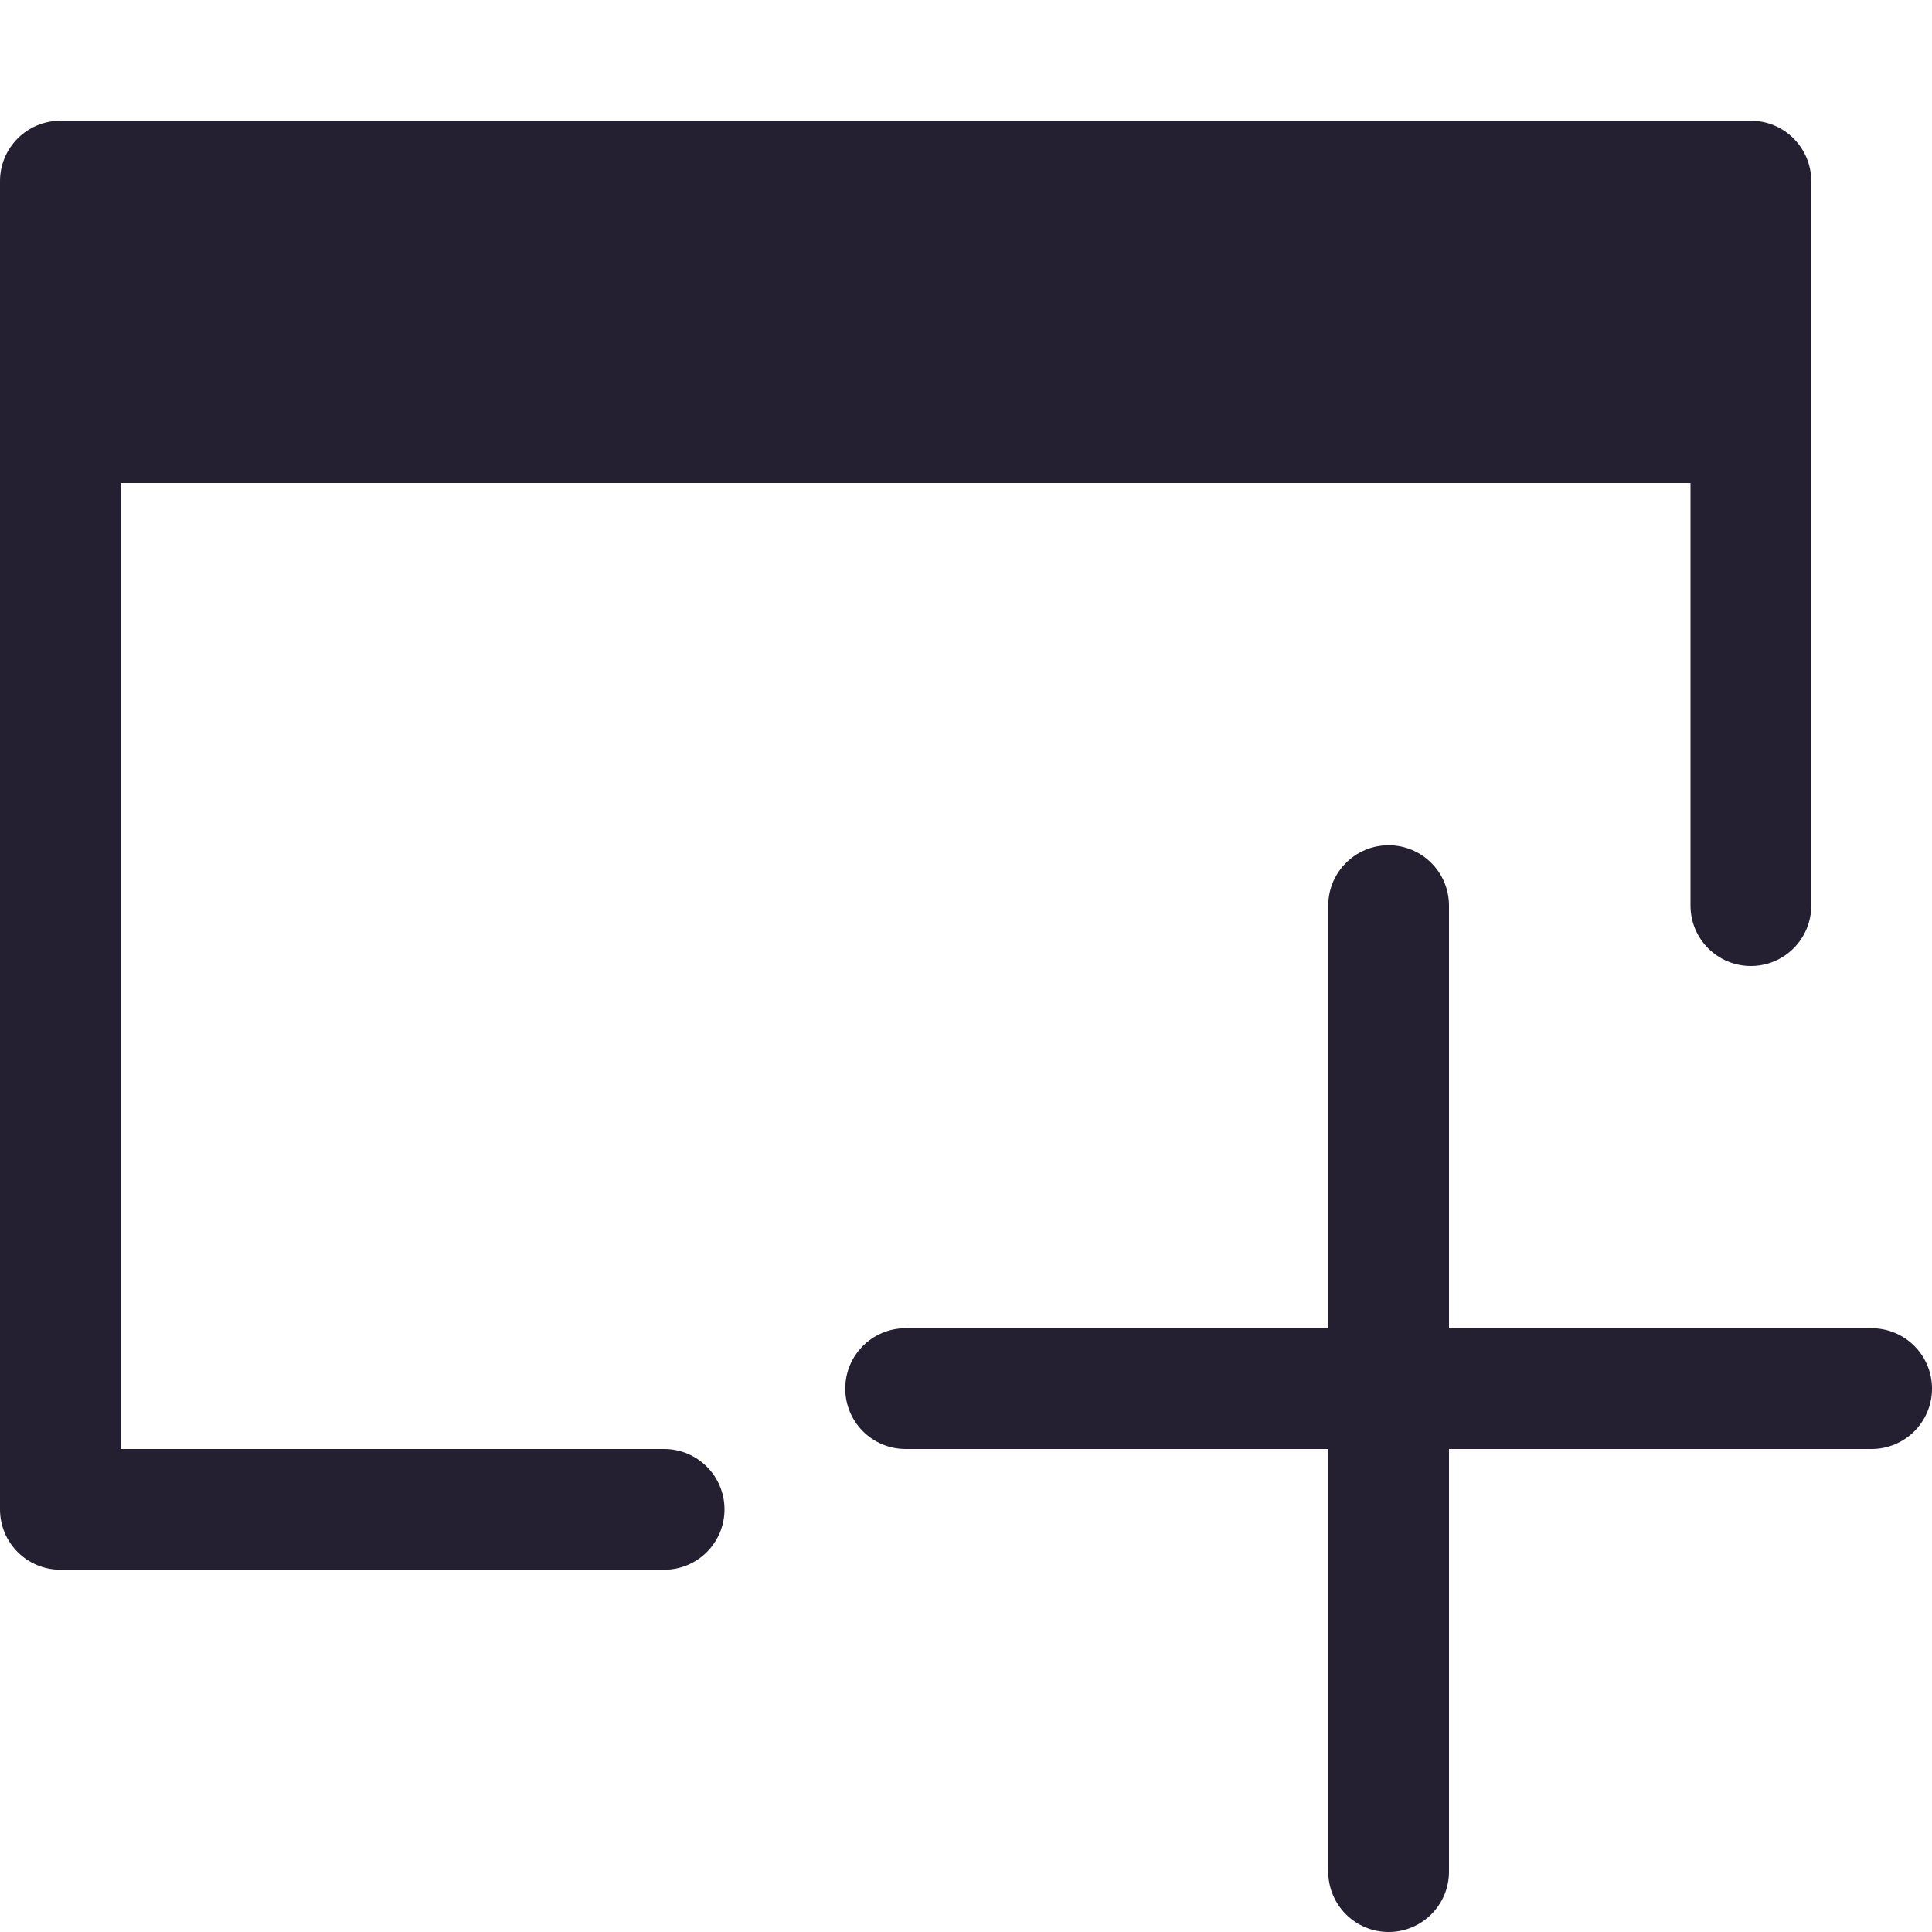
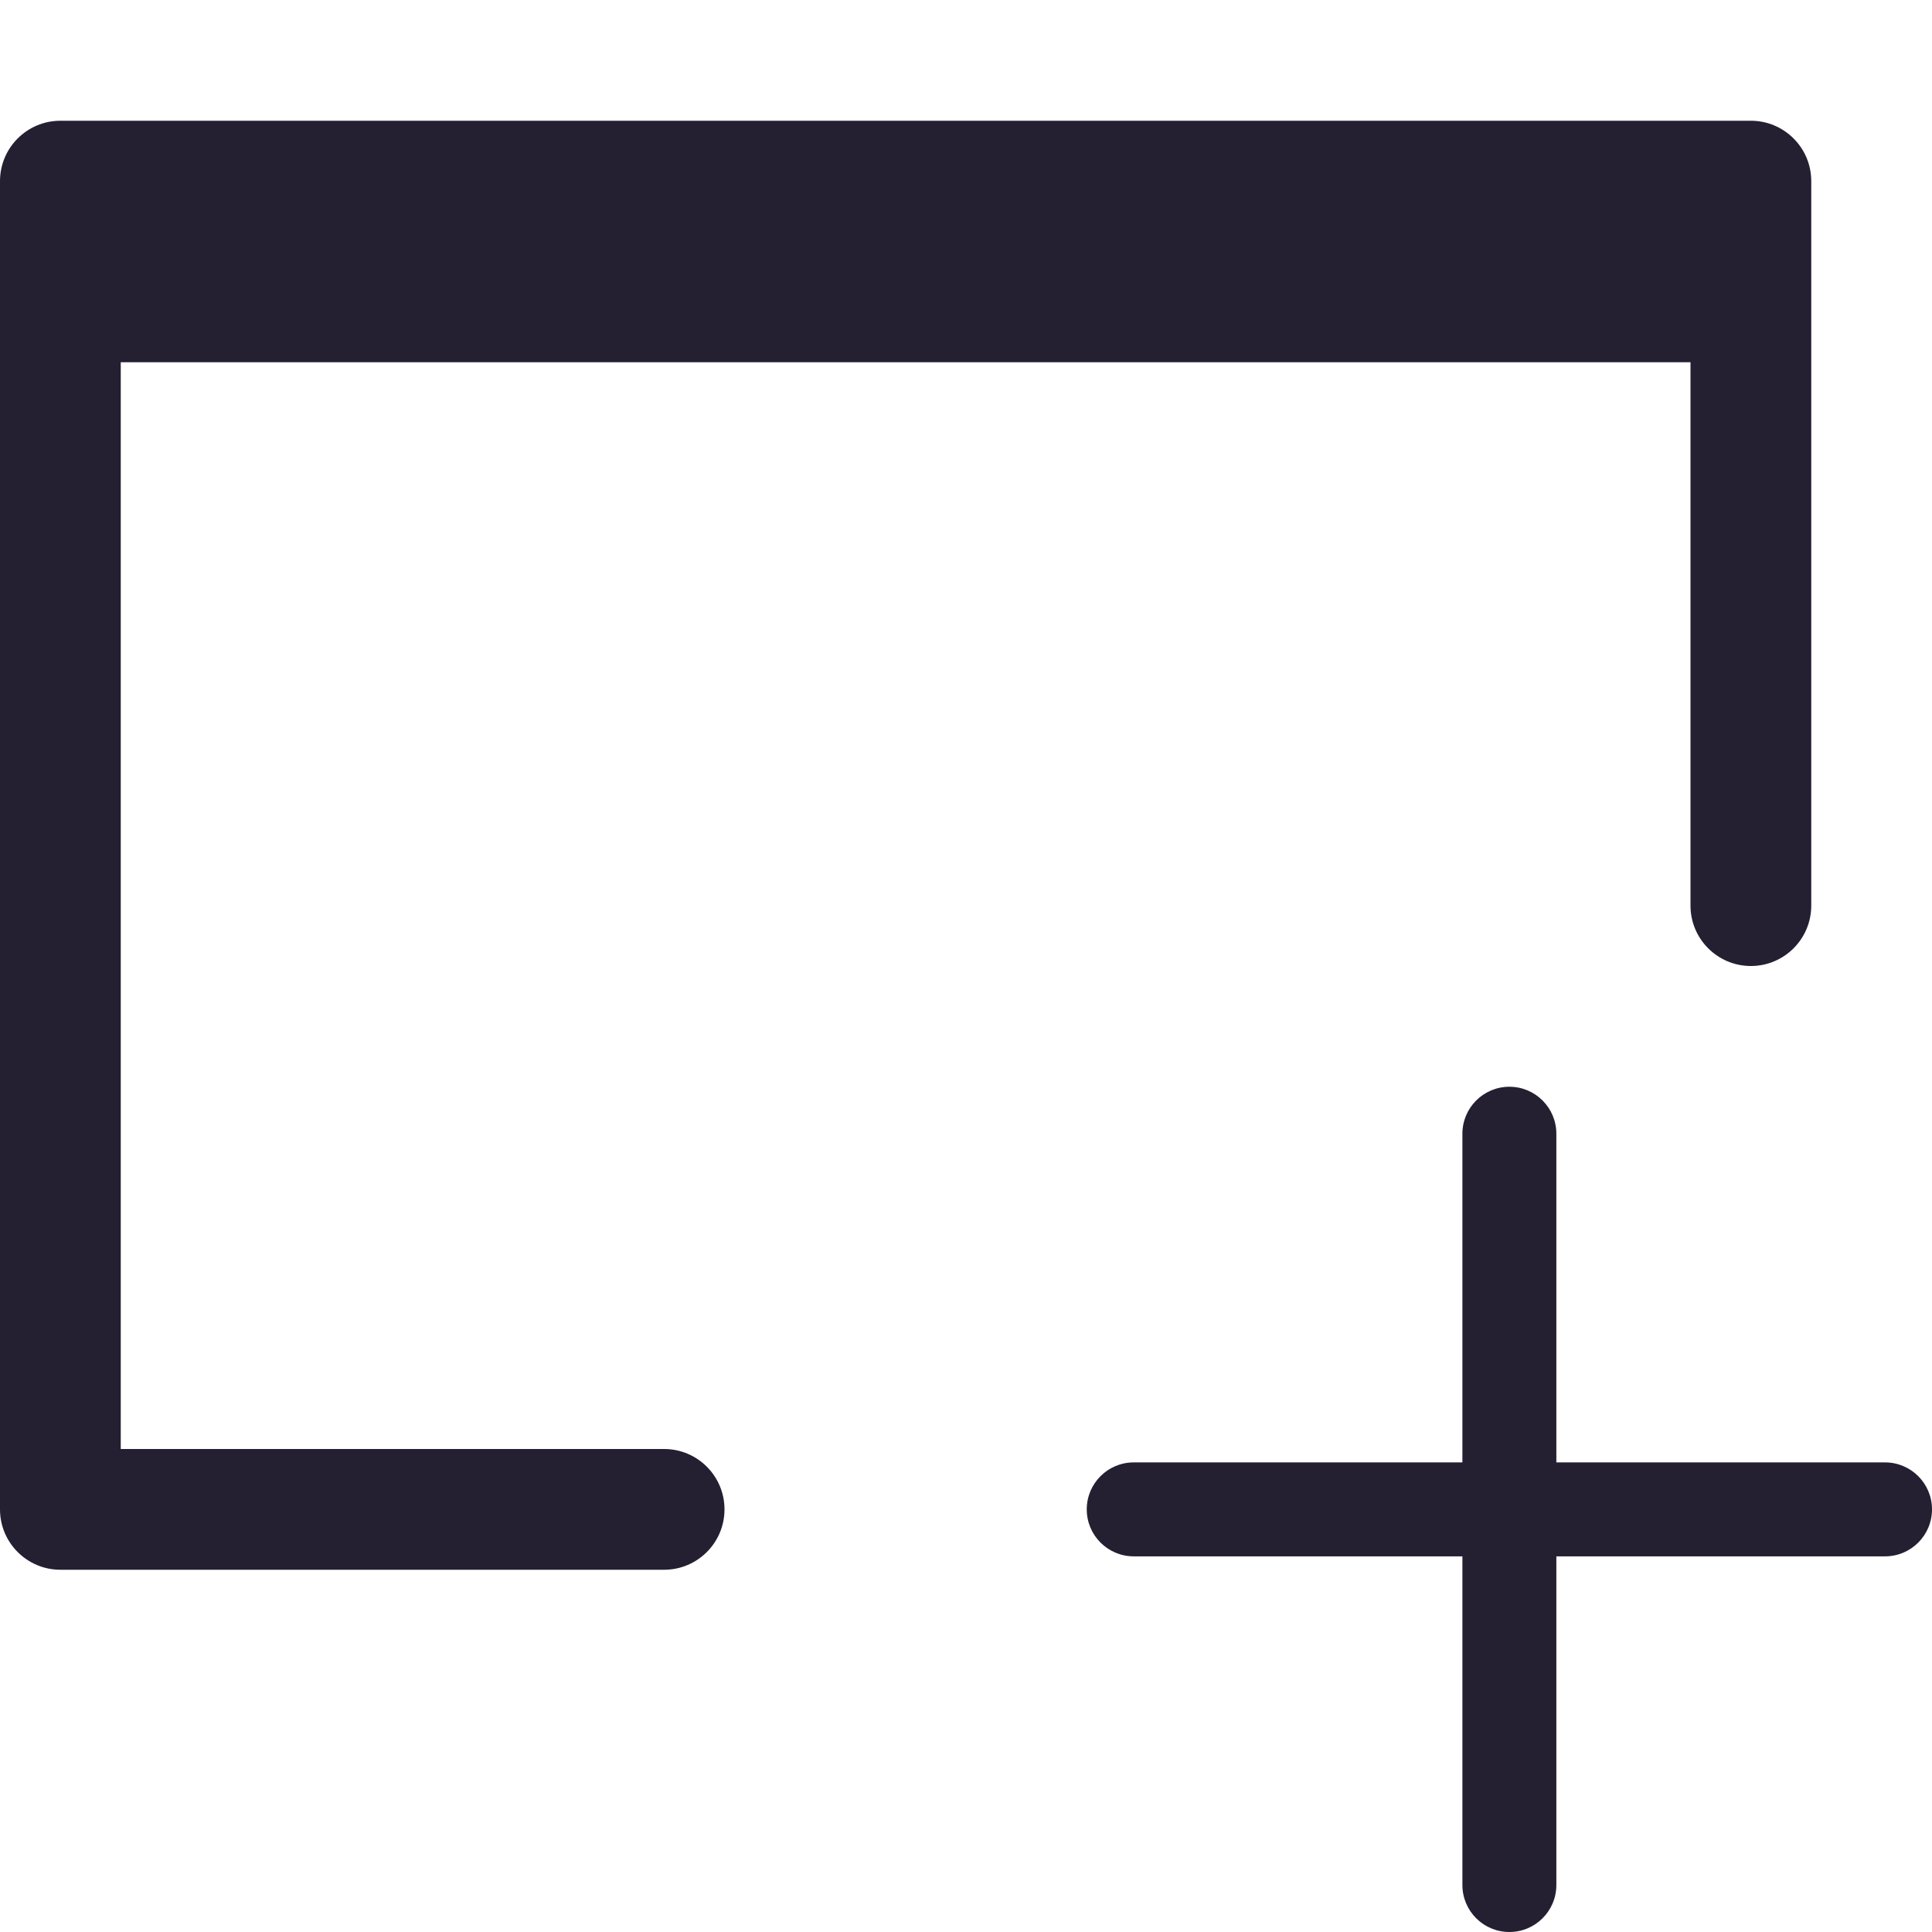
<svg xmlns="http://www.w3.org/2000/svg" height="16px" viewBox="0 0 16 16" width="16px" version="1.1" id="svg6">
  <defs id="defs10" />
-   <path id="path862" style="color:#000000;fill:#241f31;stroke-linecap:round;stroke-linejoin:round;-inkscape-stroke:none" d="M 11.5 7 A 0.5 0.5 0 0 0 11 7.5 L 11 11 L 7.5 11 A 0.5 0.5 0 0 0 7 11.5 A 0.5 0.5 0 0 0 7.5 12 L 11 12 L 11 15.5 A 0.5 0.5 0 0 0 11.5 16 A 0.5 0.5 0 0 0 12 15.5 L 12 12 L 15.5 12 A 0.5 0.5 0 0 0 16 11.5 A 0.5 0.5 0 0 0 15.5 11 L 12 11 L 12 7.5 A 0.5 0.5 0 0 0 11.5 7 z " />
-   <path id="path979" style="color:#000000;fill:#241f31;stroke-linecap:round;stroke-linejoin:round;-inkscape-stroke:none" d="M 0.5 1 A 0.5 0.5 0 0 0 0 1.5 L 0 12.5 A 0.5 0.5 0 0 0 0.5 13 L 5.5 13 A 0.5 0.5 0 0 0 6 12.5 A 0.5 0.5 0 0 0 5.5 12 L 1 12 L 1 4 L 14 4 L 14 7.5 A 0.5 0.5 0 0 0 14.5 8 A 0.5 0.5 0 0 0 15 7.5 L 15 1.5 A 0.5 0.5 0 0 0 14.5 1 L 0.5 1 z " />
+   <path id="path862" style="color:#000000;fill:#241f31;stroke-width:1;stroke-linecap:round;stroke-linejoin:round;-inkscape-stroke:none" d="M 12.5,9 A 0.389,0.389 0 0 0 12.111,9.389 V 12.111 H 9.389 A 0.389,0.389 0 0 0 9,12.5 0.389,0.389 0 0 0 9.389,12.889 h 2.722 v 2.722 A 0.389,0.389 0 0 0 12.5,16 0.389,0.389 0 0 0 12.889,15.611 v -2.722 h 2.722 A 0.389,0.389 0 0 0 16,12.5 0.389,0.389 0 0 0 15.611,12.111 H 12.889 V 9.389 A 0.389,0.389 0 0 0 12.5,9 Z" />
+   <path id="path979" style="color:#000000;fill:#241f31;stroke-linecap:round;stroke-linejoin:round;-inkscape-stroke:none" d="M 0.5,1 C 0.224,1 2.7608953e-5,1.224 0,1.5 v 11 c 2.7608953e-5,0.276 0.224,0.5 0.5,0.5 h 5 C 5.776,13 6,12.776 6,12.5 6,12.224 5.776,12 5.5,12 H 1 V 3 H 14 V 7.5 C 14,7.776 14.224,8 14.5,8 14.776,8 15,7.776 15,7.5 v -6 C 15,1.224 14.776,1 14.5,1 Z" />
</svg>
